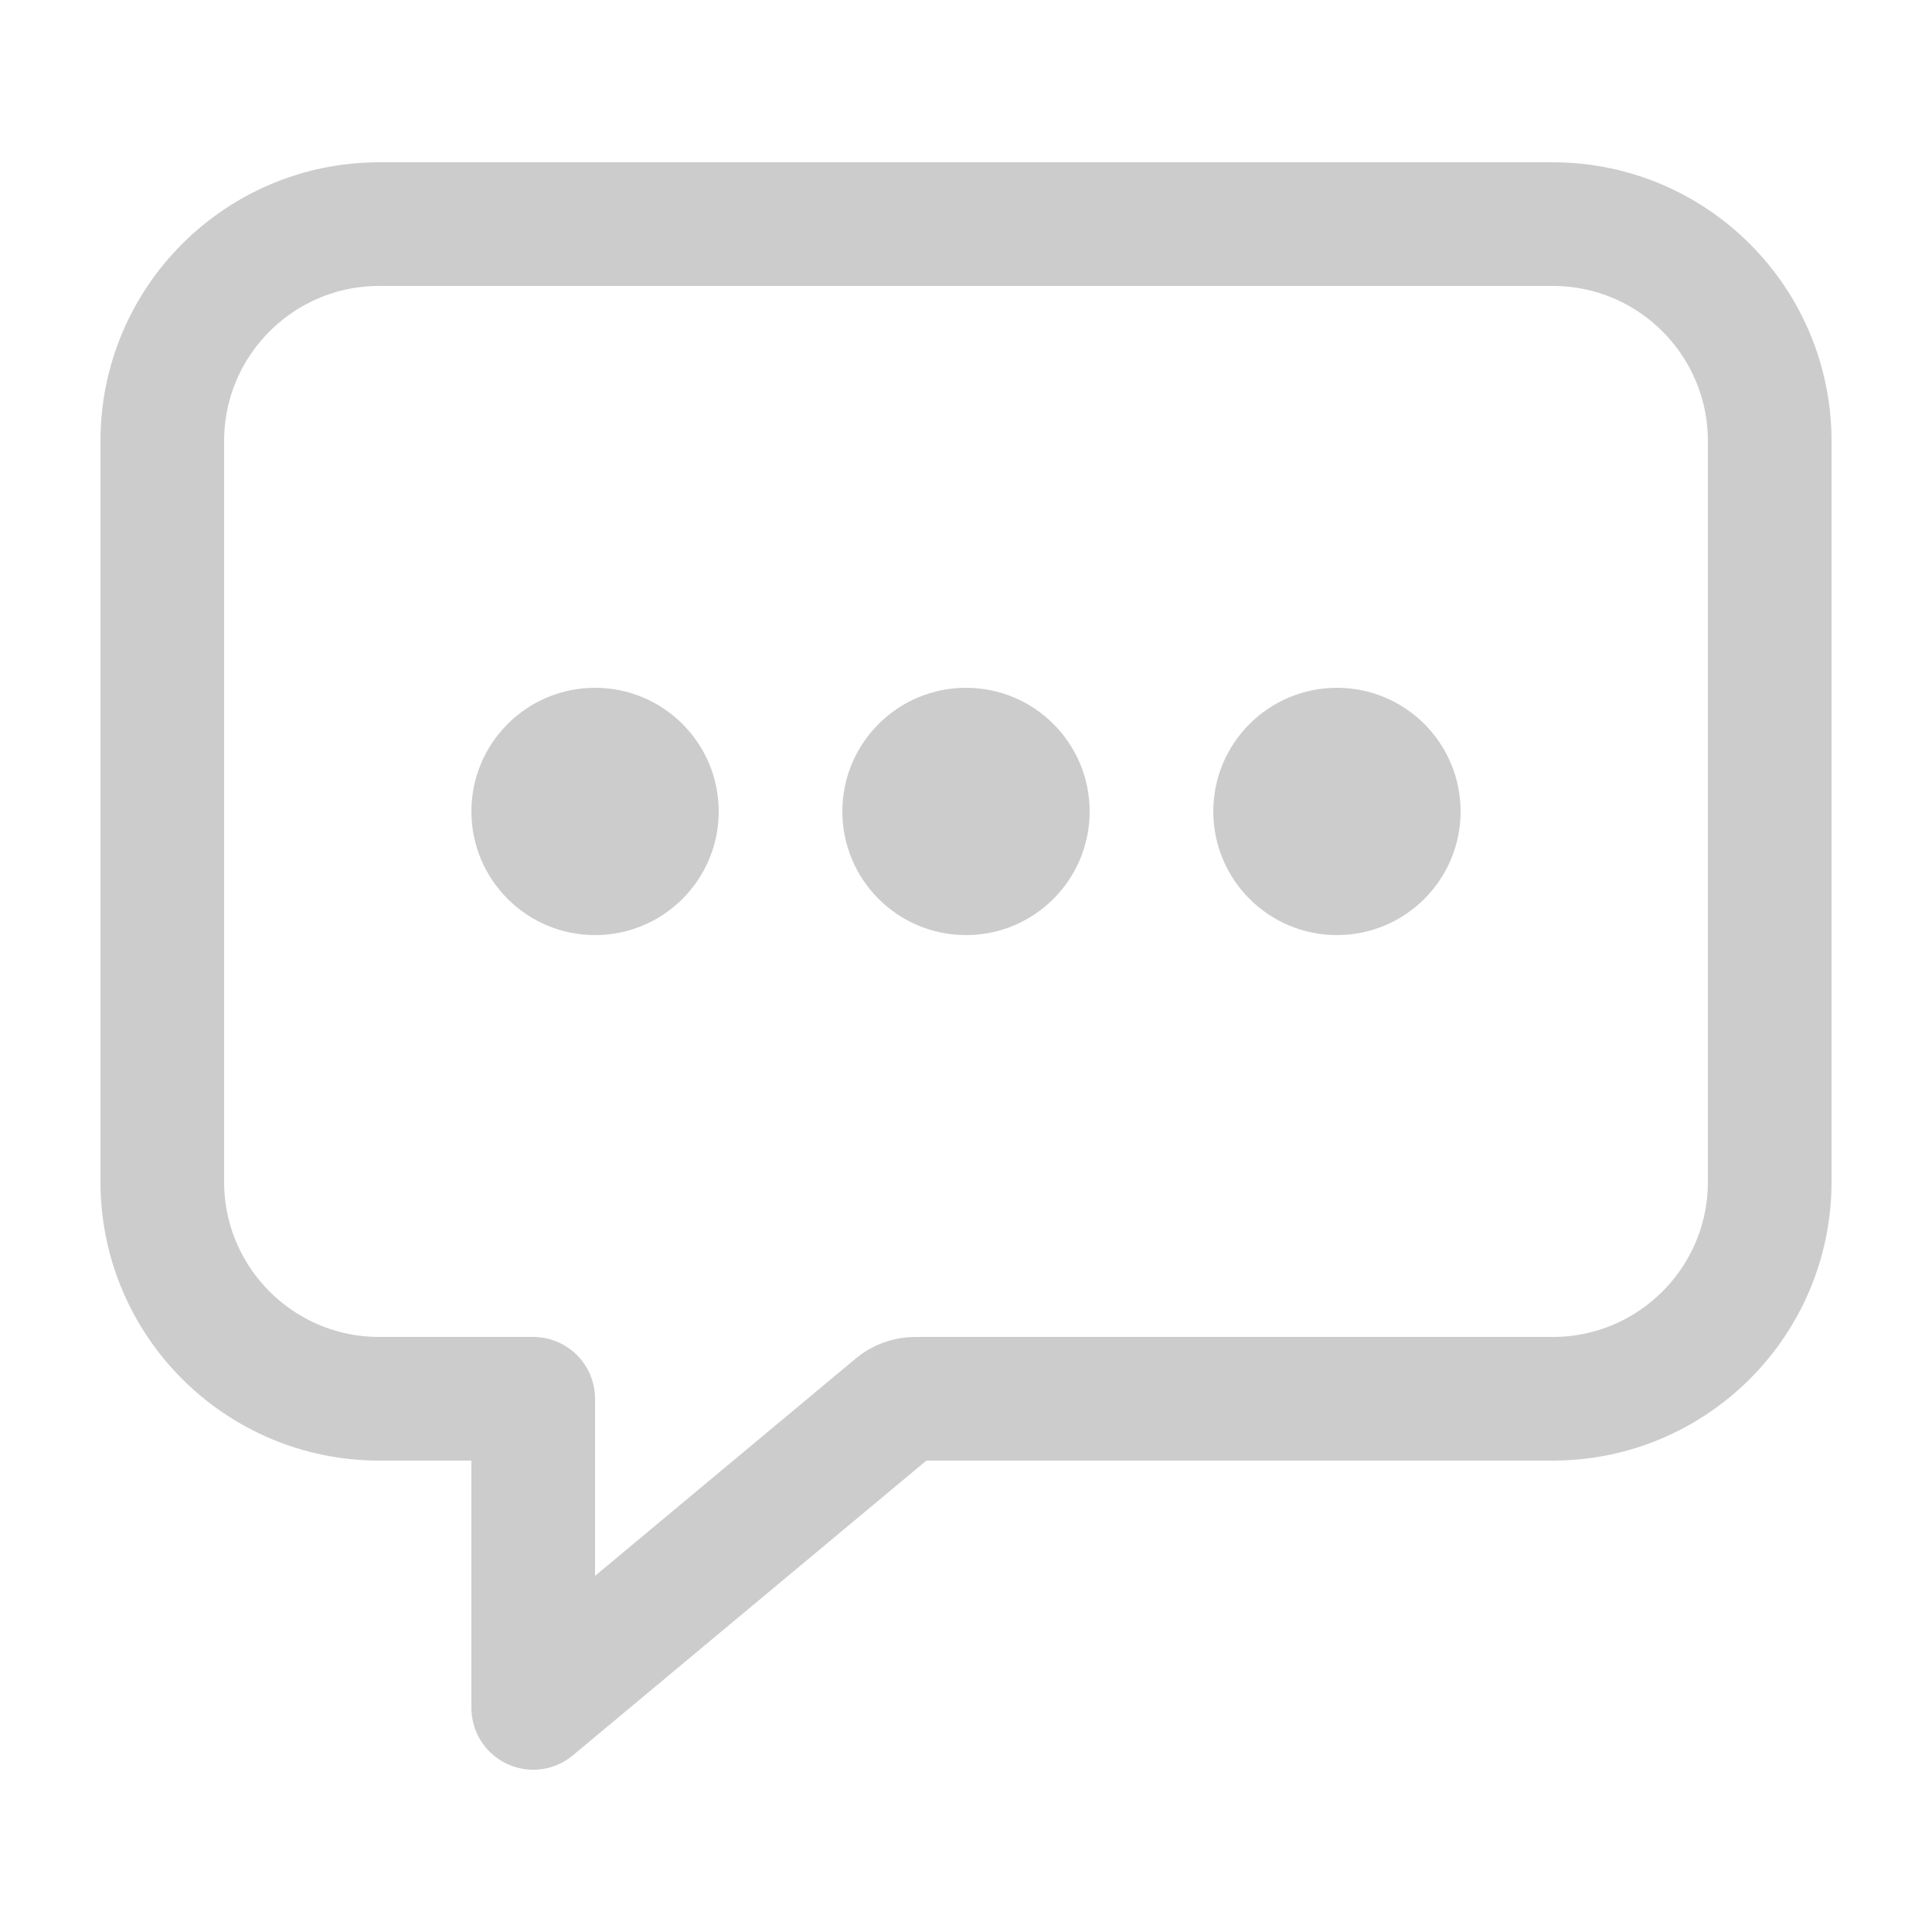
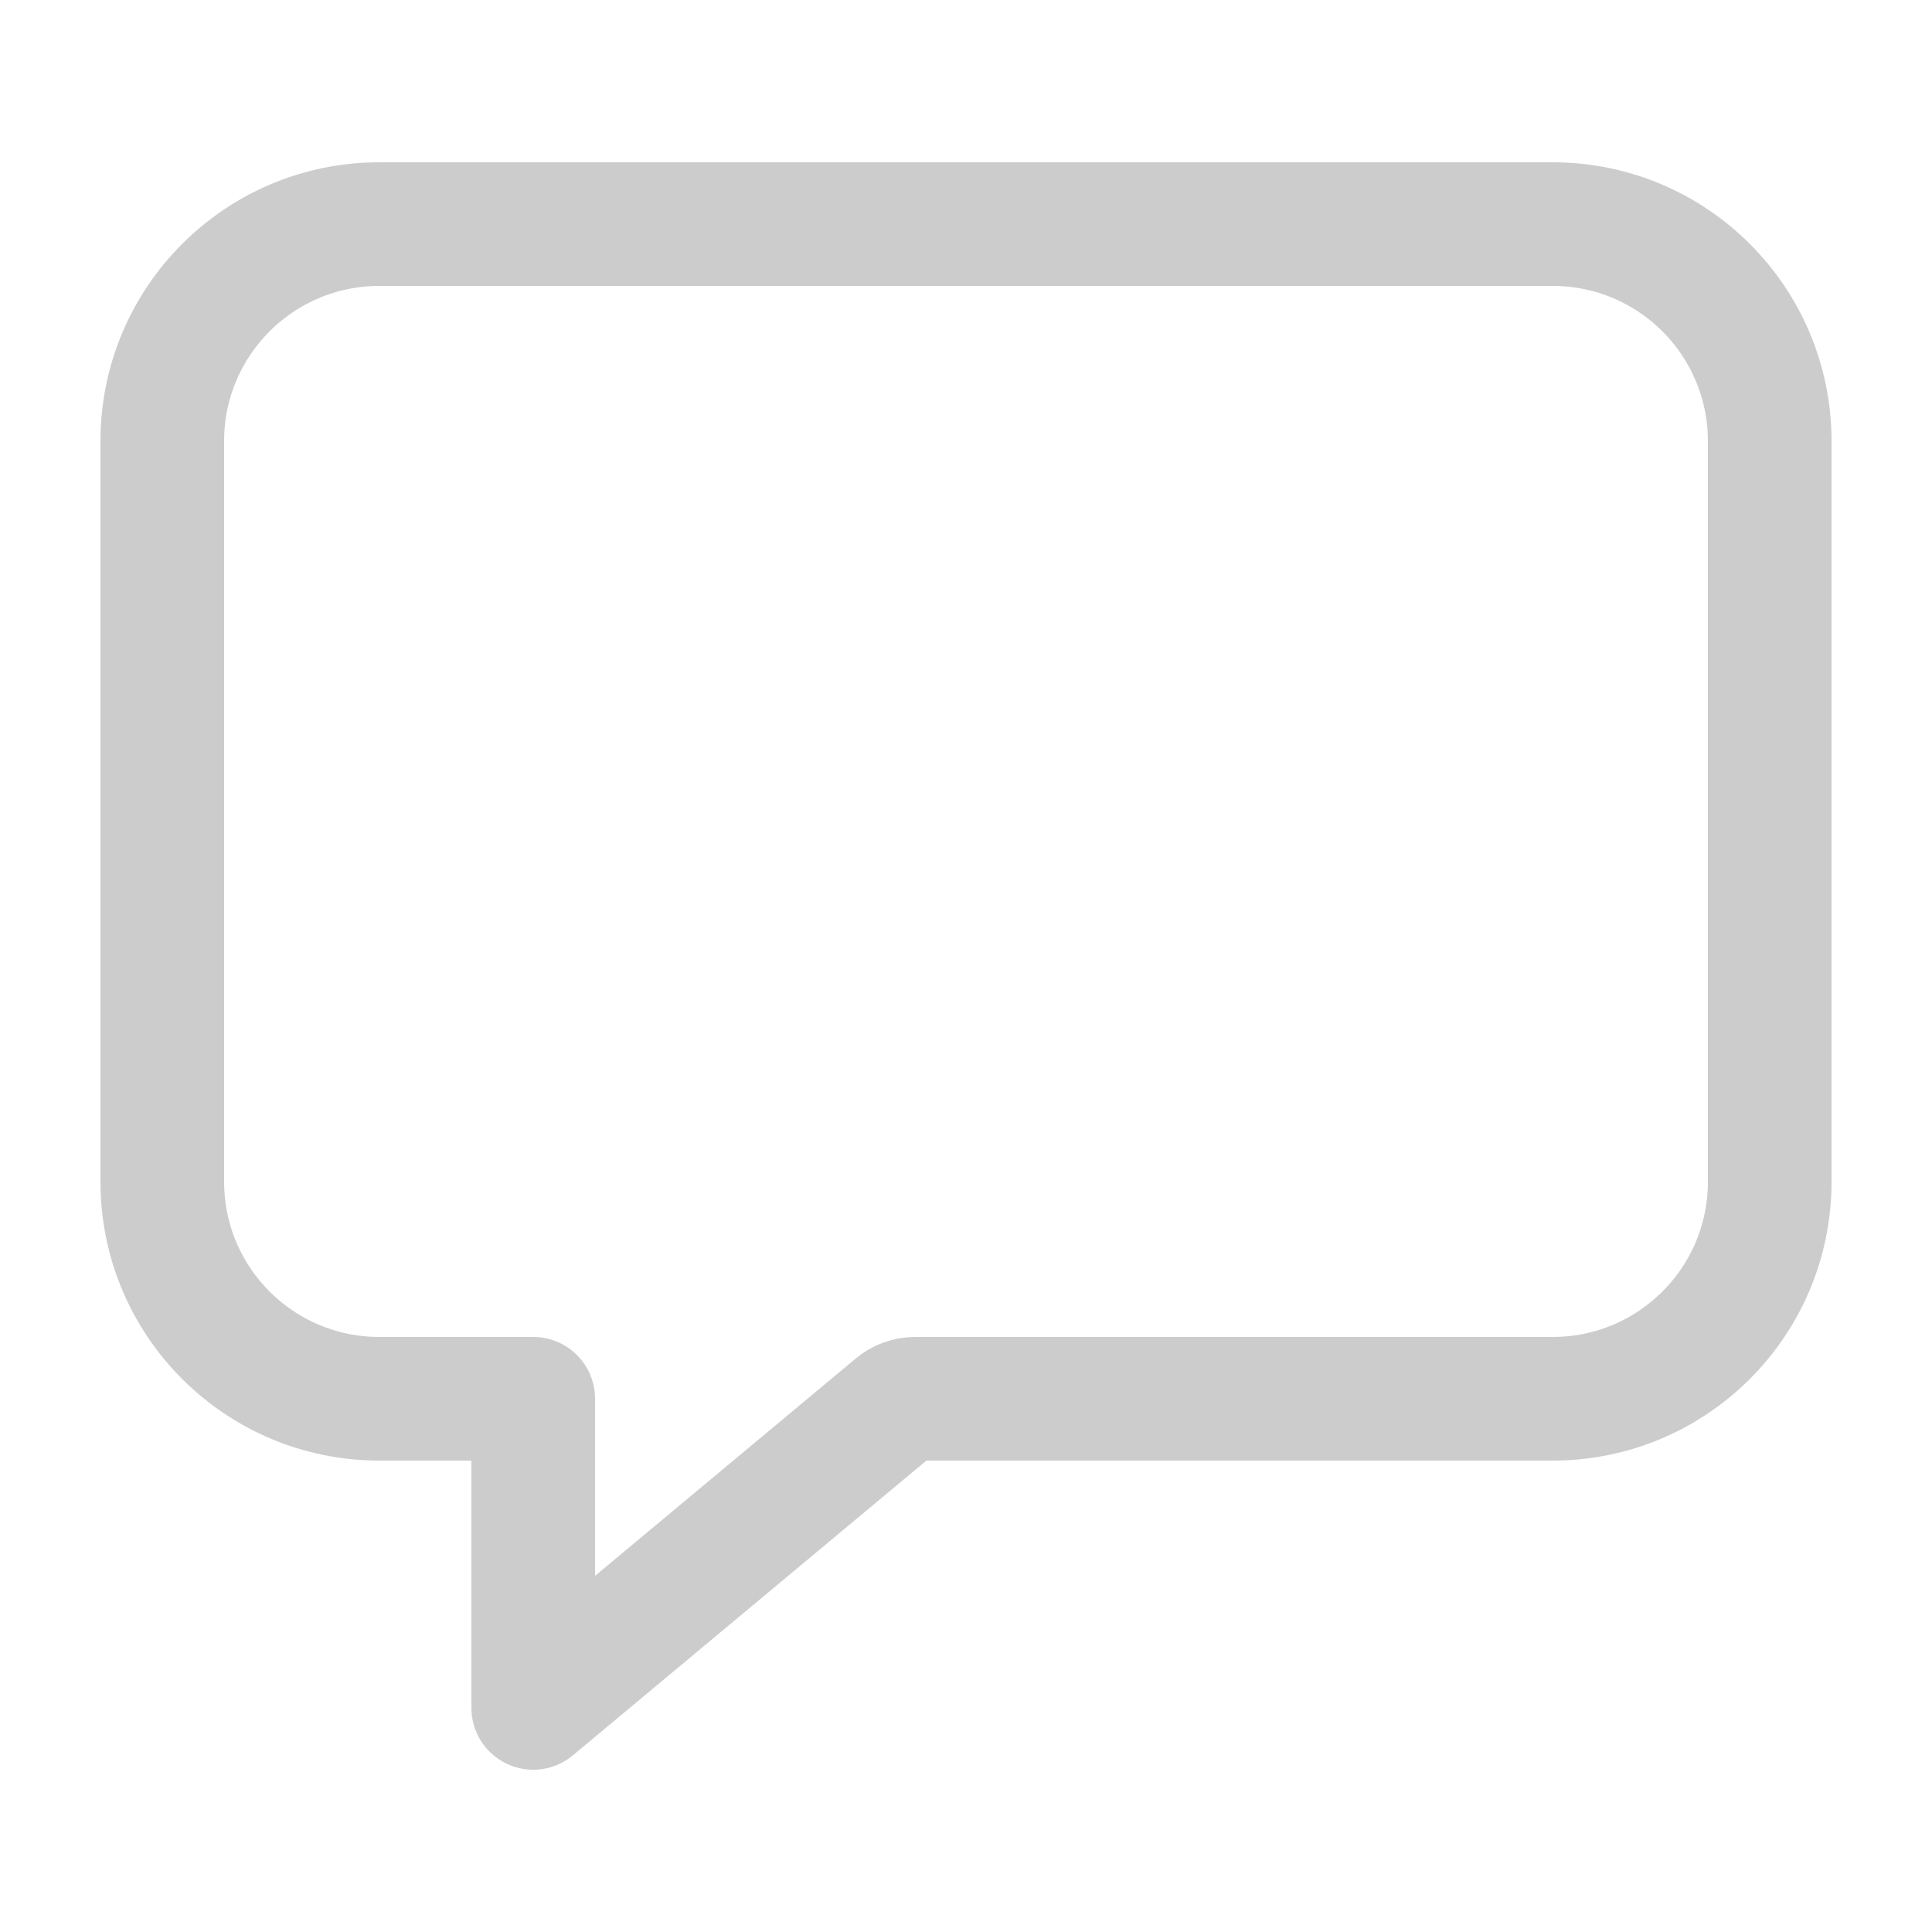
- <svg xmlns="http://www.w3.org/2000/svg" version="1.1" id="Layer_1" x="0px" y="0px" width="500" height="500" viewBox="0 0 500 500" xml:space="preserve">
+ <svg xmlns="http://www.w3.org/2000/svg" xml:space="preserve" viewBox="0 0 500 500" height="500" width="500" y="0px" x="0px" id="Layer_1" version="1.1">
  <defs id="defs976" />
-   <rect y="0" x="-500" height="500" width="500" id="rect8876" style="fill:#000000;fill-opacity:0;stroke:none;stroke-width:21.661;stroke-linejoin:miter;stroke-miterlimit:4;stroke-dasharray:none;stroke-opacity:1" transform="rotate(-90)" />
-   <path d="M 402,58.001 H 98 A 56.16,56.16 0 0 0 42,114.001 v 192 a 56.16,56.16 0 0 0 56,56 h 40 v 80 l 93.72,-78.14 a 8,8 0 0 1 5.13,-1.86 H 402 a 56.16,56.16 0 0 0 56,-56 V 114.001 A 56.16,56.16 0 0 0 402,58.001 Z" style="fill:none;stroke:#cccccc;stroke-width:32px;stroke-linejoin:round;stroke-opacity:1" id="path6952" />
-   <circle style="fill:#cccccc;fill-opacity:1" cx="154" cy="210.001" r="32" id="circle6954" />
-   <circle style="fill:#cccccc;fill-opacity:1" cx="250" cy="210.001" r="32" id="circle6956" />
-   <circle style="fill:#cccccc;fill-opacity:1" cx="346" cy="210.001" r="32" id="circle6958" />
+   <rect transform="rotate(-90)" style="fill:#000000;fill-opacity:0;stroke:none;stroke-width:21.661;stroke-linejoin:miter;stroke-miterlimit:4;stroke-dasharray:none;stroke-opacity:1" id="rect8876" width="500" height="500" x="-500" y="0" />
+   <path id="path6952" style="fill:none;stroke:#cccccc;stroke-width:32px;stroke-linejoin:round;stroke-opacity:1" d="M 402,58.001 H 98 A 56.16,56.16 0 0 0 42,114.001 v 192 a 56.16,56.16 0 0 0 56,56 h 40 v 80 l 93.72,-78.14 a 8,8 0 0 1 5.13,-1.86 H 402 a 56.16,56.16 0 0 0 56,-56 V 114.001 A 56.16,56.16 0 0 0 402,58.001 Z" />
</svg>
